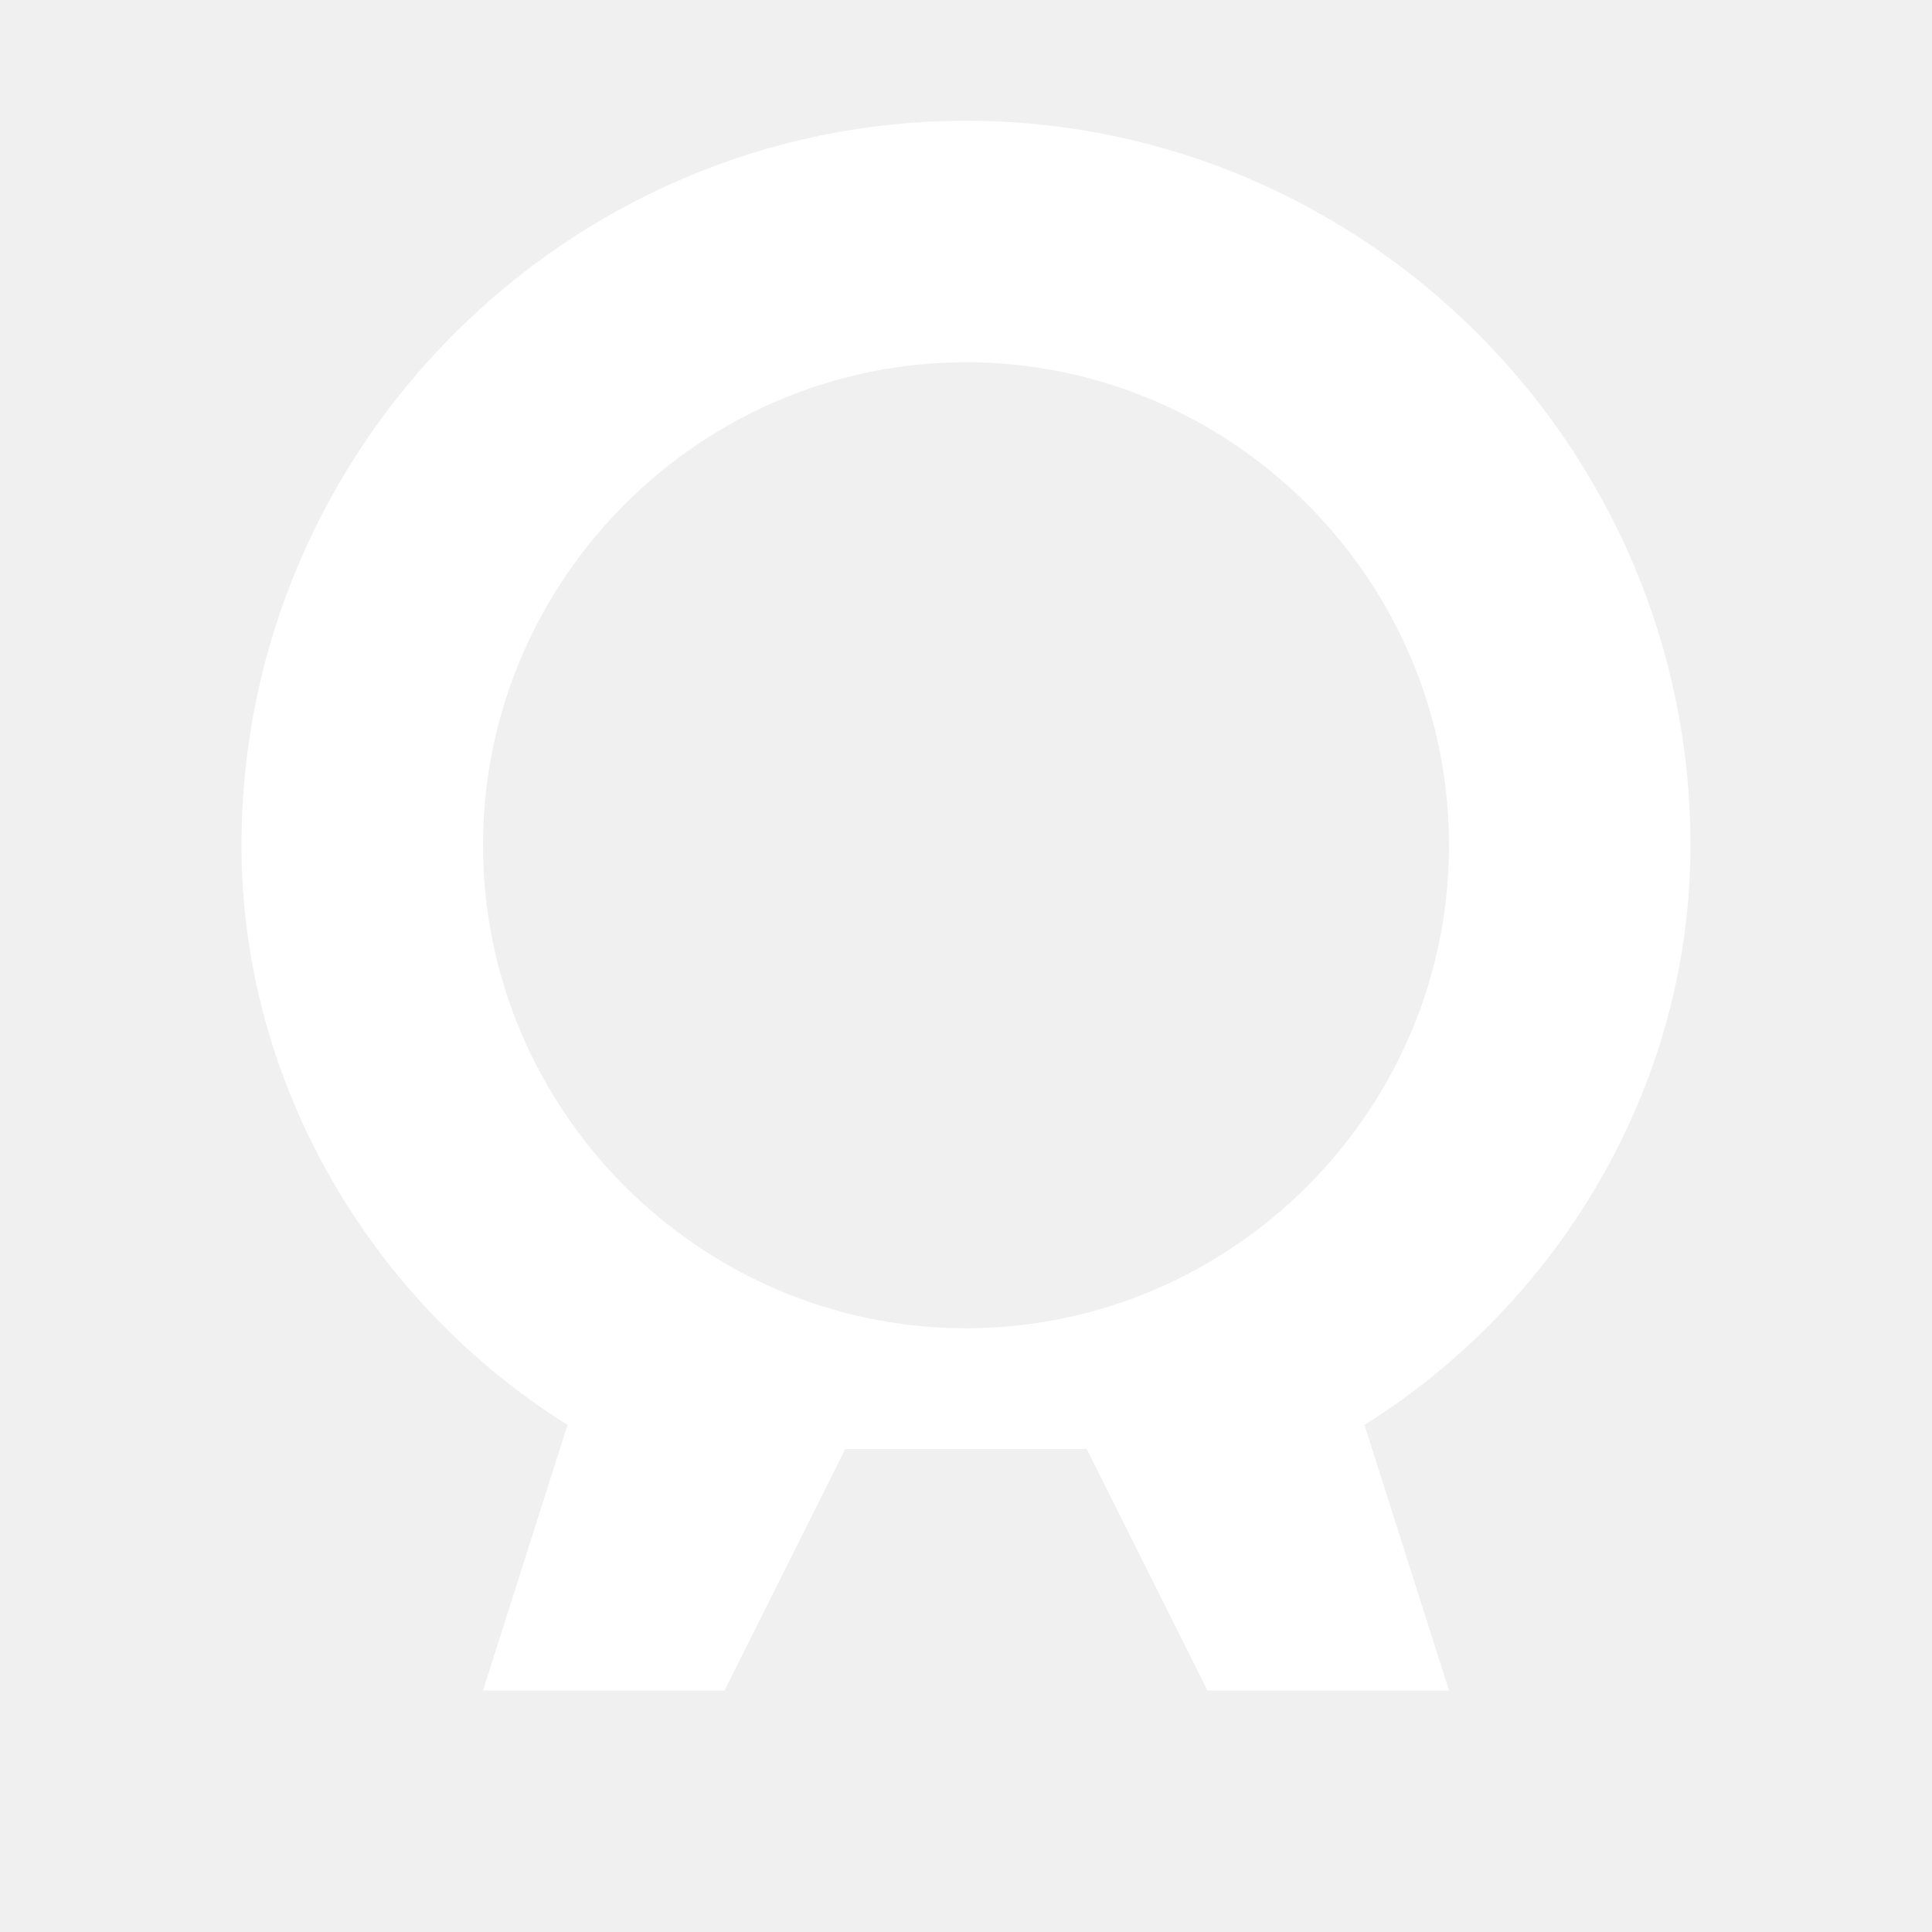
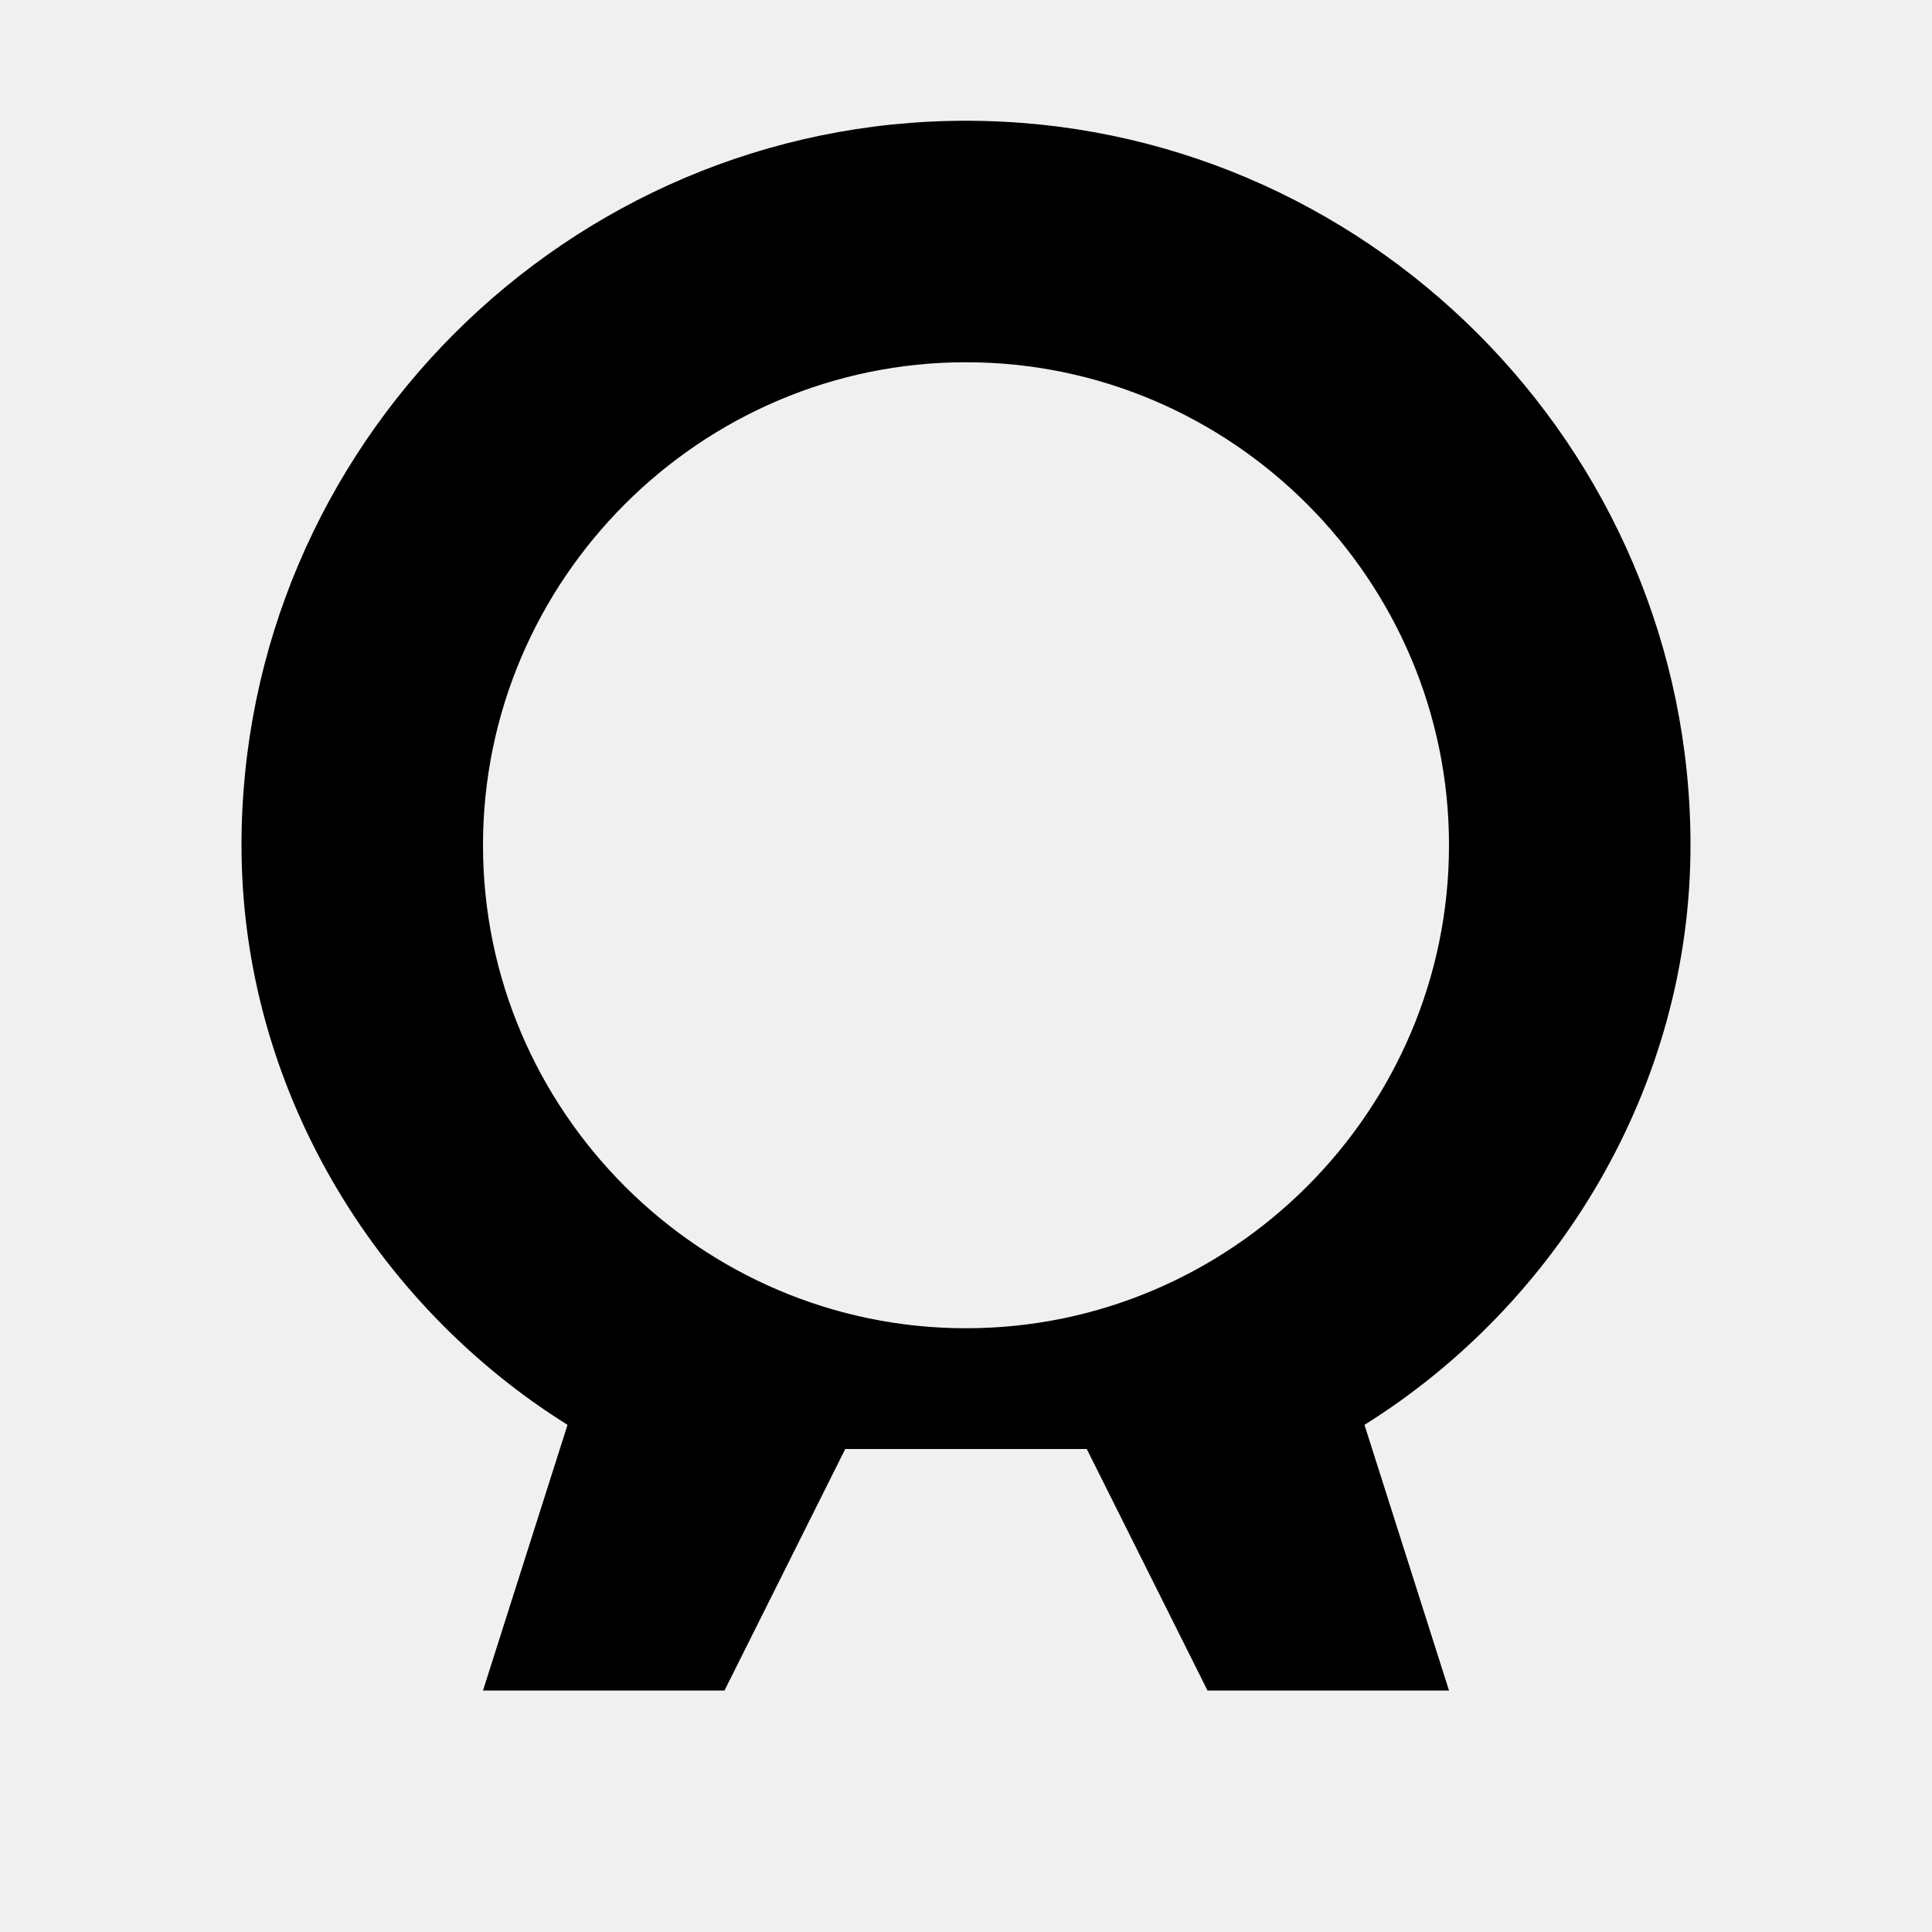
- <svg xmlns="http://www.w3.org/2000/svg" viewBox="0 0 16 16" width="16" height="16">
-   <path fill="#ffffff" d="M8 1C4.7 1 2 3.7 2 7c0 2 1.1 3.8 2.7 4.8L4 14h2l1-2h2l1 2h2l-.7-2.2C12.9 10.8 14 9 14 7c0-3.3-2.7-6-6-6zm0 2c2.2 0 4 1.8 4 4s-1.8 4-4 4-4-1.8-4-4 1.8-4 4-4z" />
+ <svg xmlns="http://www.w3.org/2000/svg" viewBox="0 0 16 16">
+   <path fill="currentColor" d="M8 1C4.7 1 2 3.7 2 7c0 2 1.1 3.8 2.7 4.8L4 14h2l1-2h2l1 2h2l-.7-2.2C12.9 10.8 14 9 14 7c0-3.3-2.7-6-6-6zm0 2c2.2 0 4 1.8 4 4s-1.8 4-4 4-4-1.8-4-4 1.8-4 4-4z" />
</svg>
